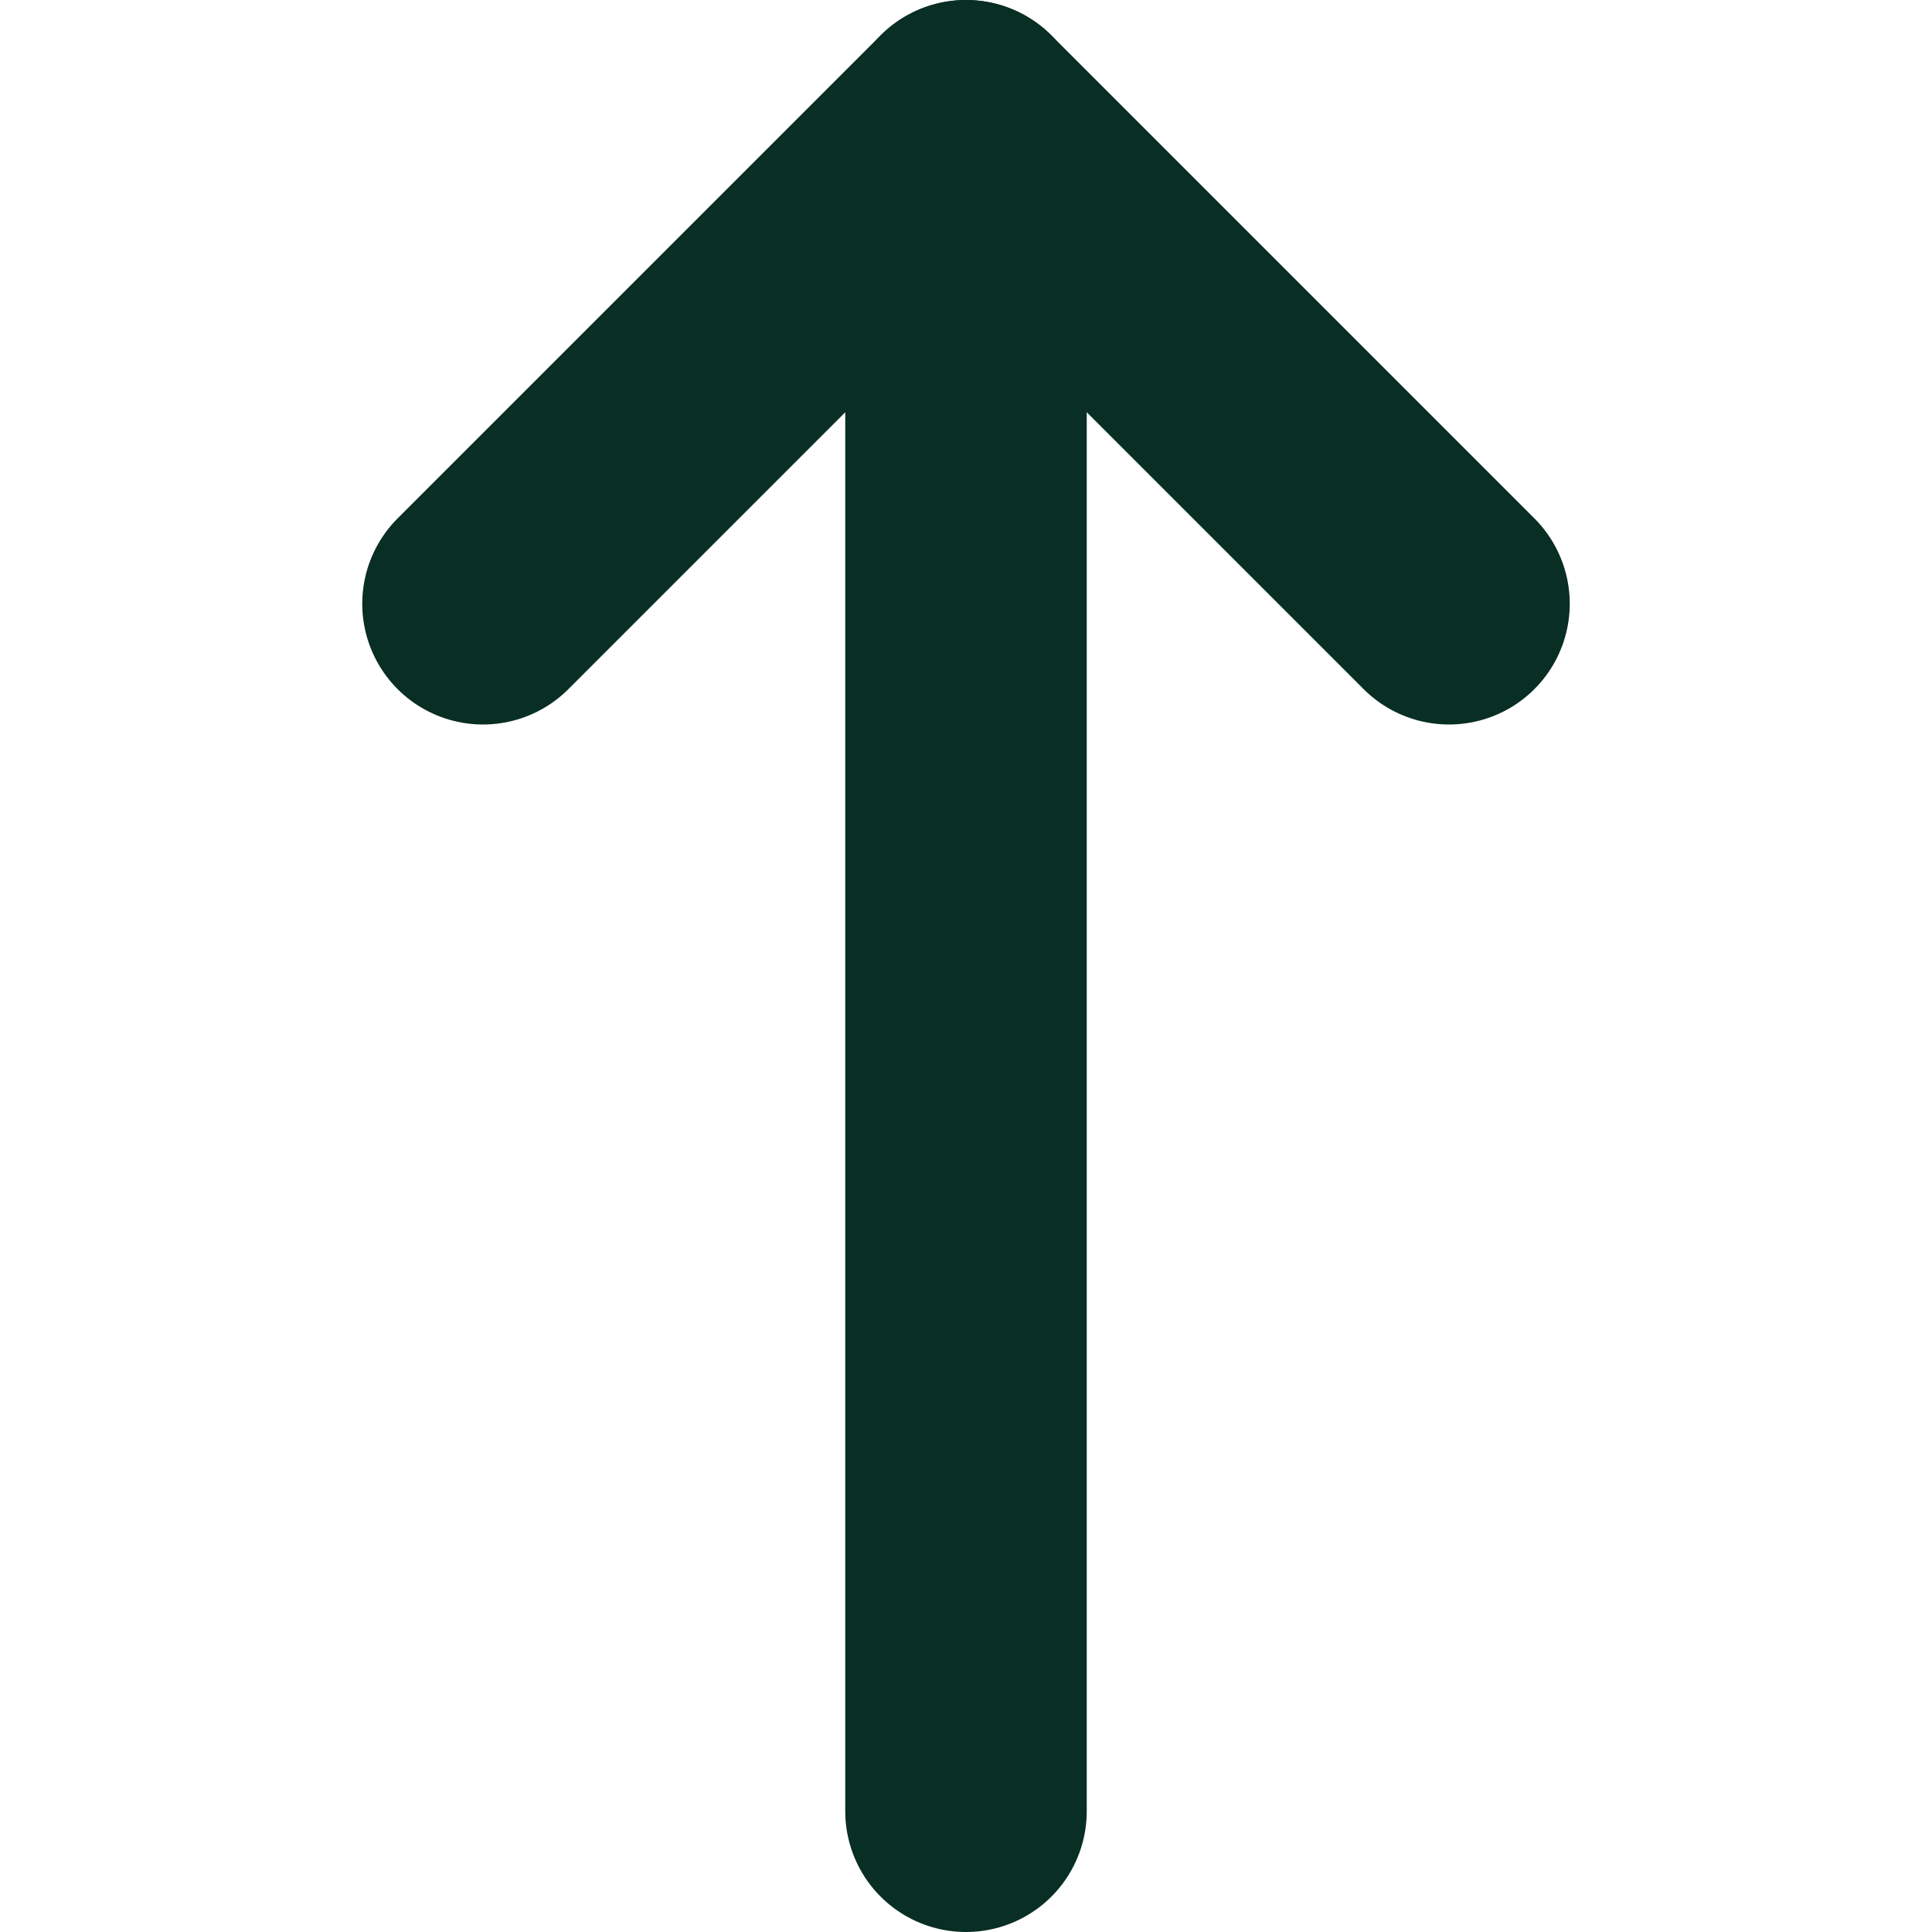
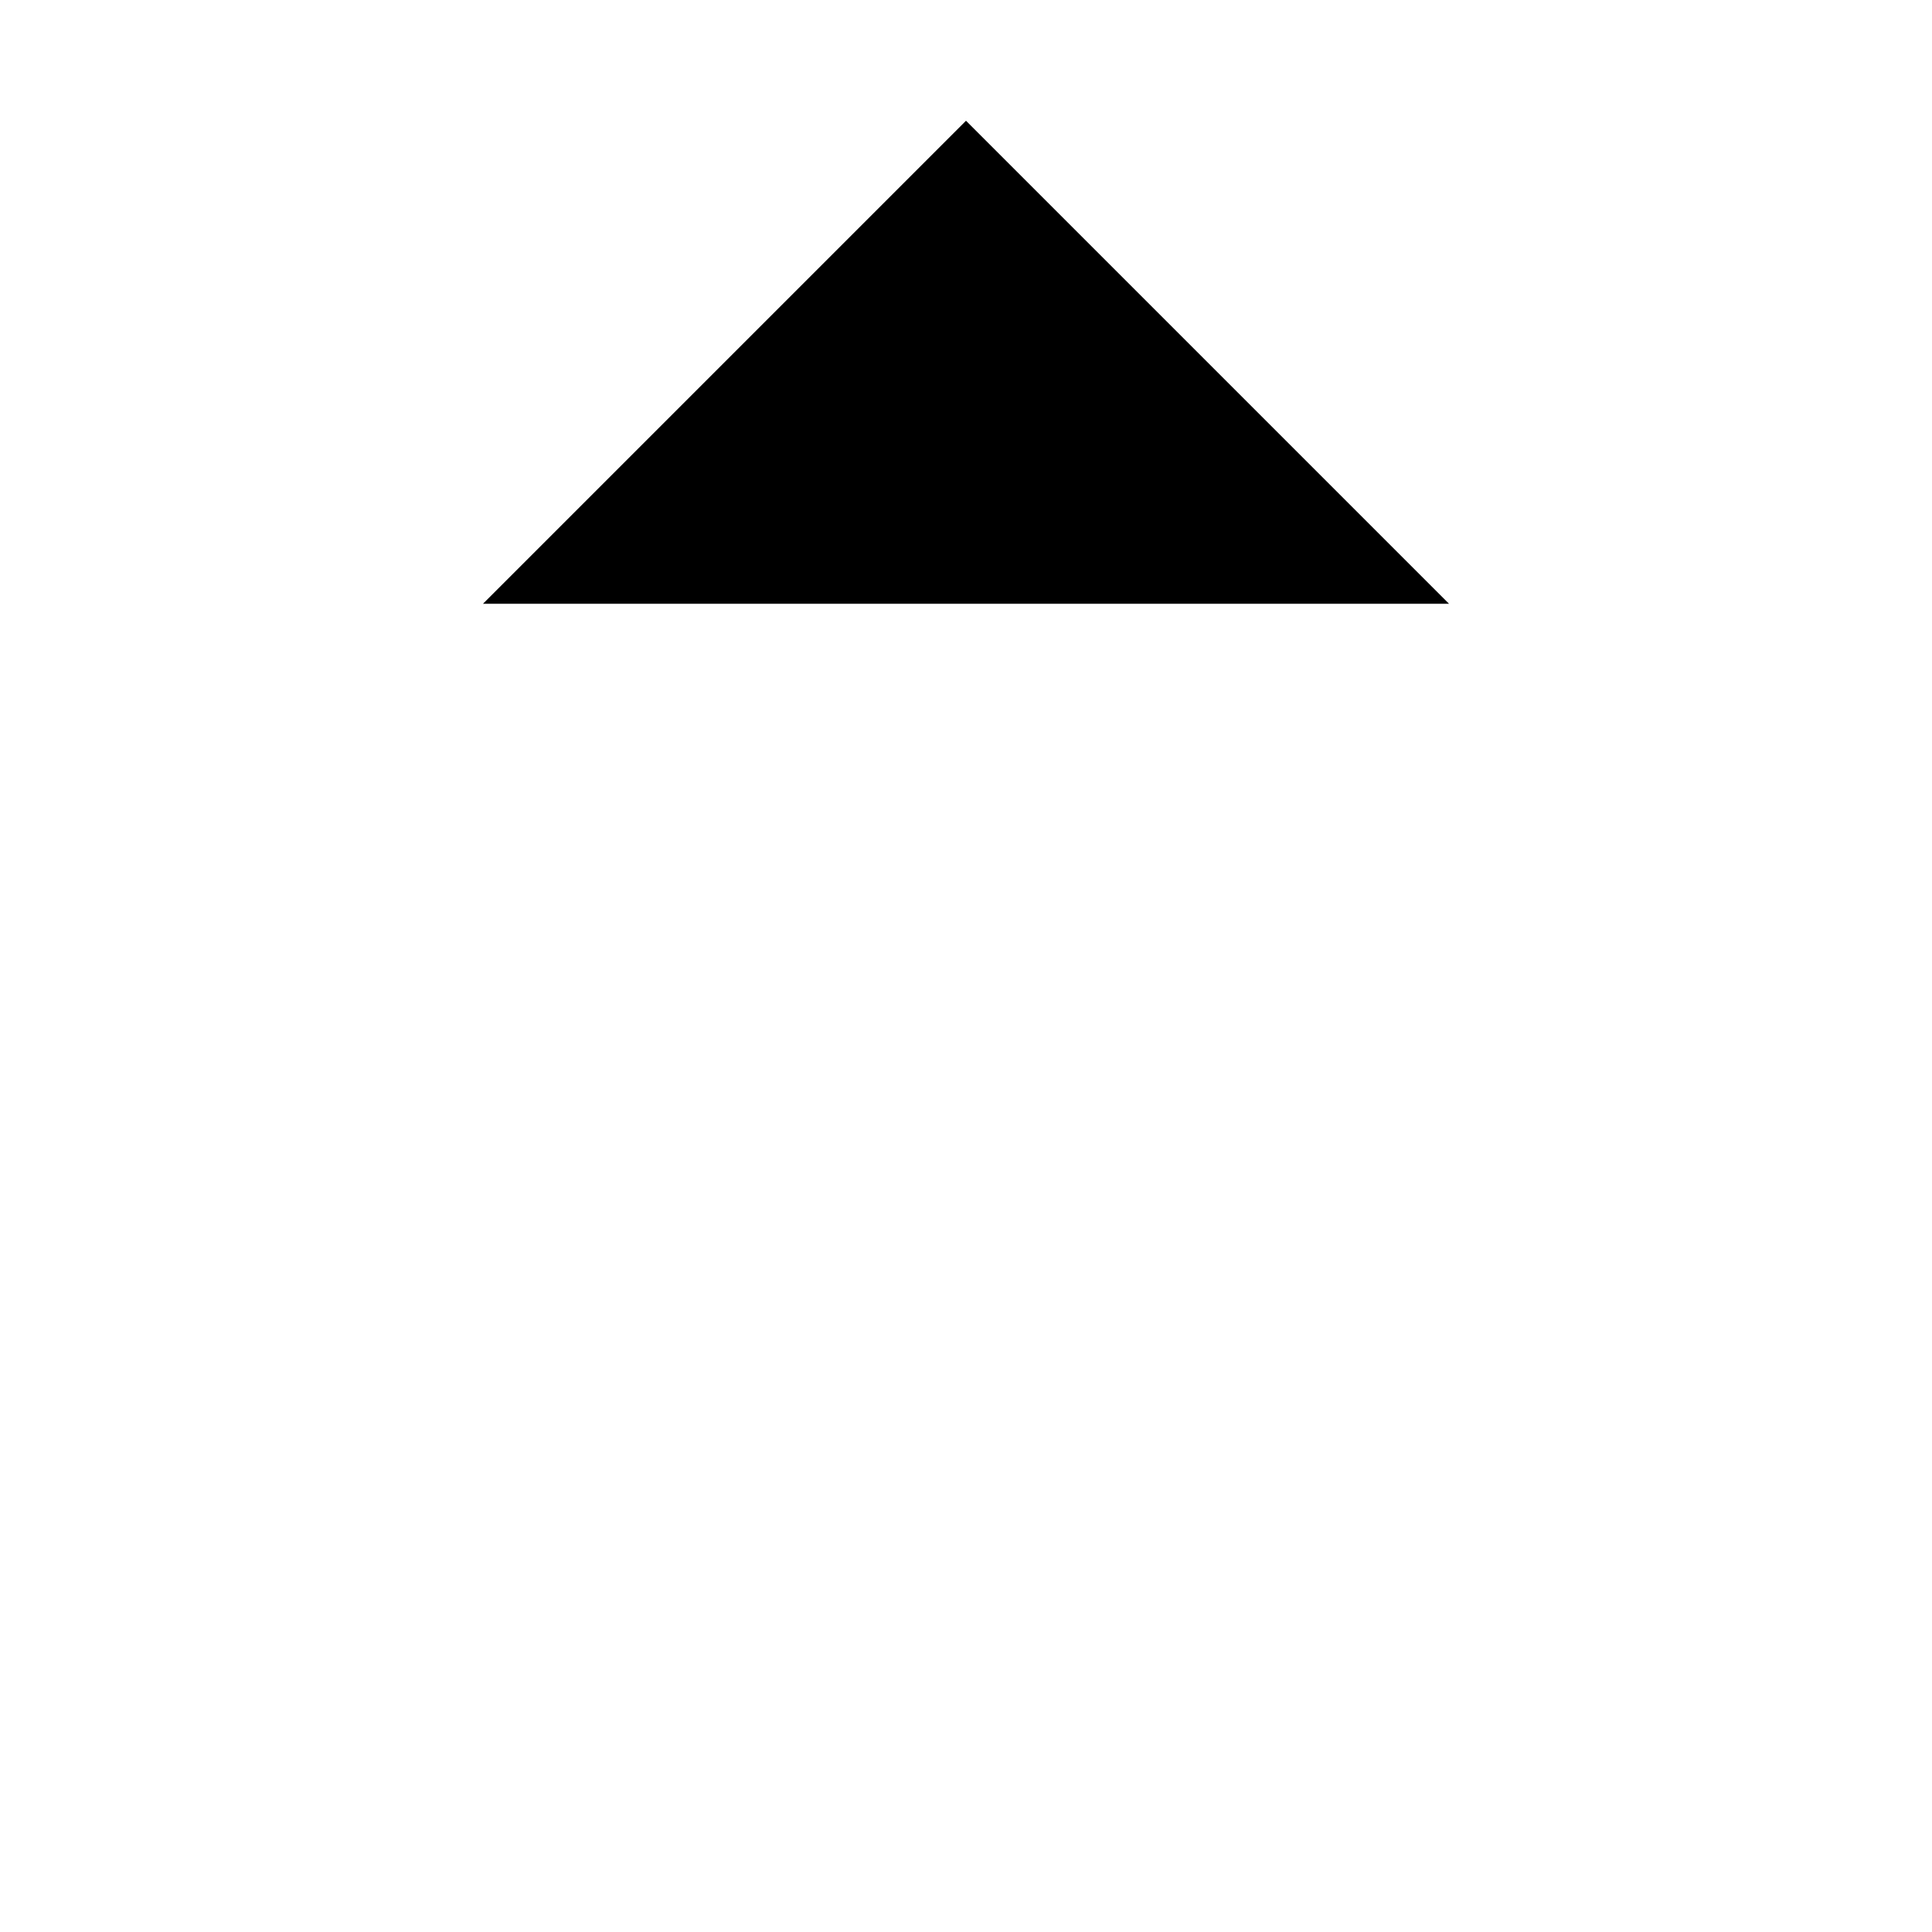
- <svg xmlns="http://www.w3.org/2000/svg" width="16" height="16" viewBox="0 0 16 16" fill="none">
-   <path d="M8 1L8 15" stroke="#092E24" stroke-width="2" stroke-miterlimit="10" stroke-linecap="round" stroke-linejoin="round" />
-   <path d="M12 5L8 1L4 5" stroke="#092E24" stroke-width="2" stroke-miterlimit="10" stroke-linecap="round" stroke-linejoin="round" />
+ <svg viewBox="0 0 16 16">
+   <g class="arrow-up">
+     <path d="M8 1v14" class="fill-none stroke-current stroke-2 sl-r" />
+     <path d="M12 5 8 1 4 5" class="fill-none stroke-current stroke-2 sl-r" />
+   </g>
</svg>
